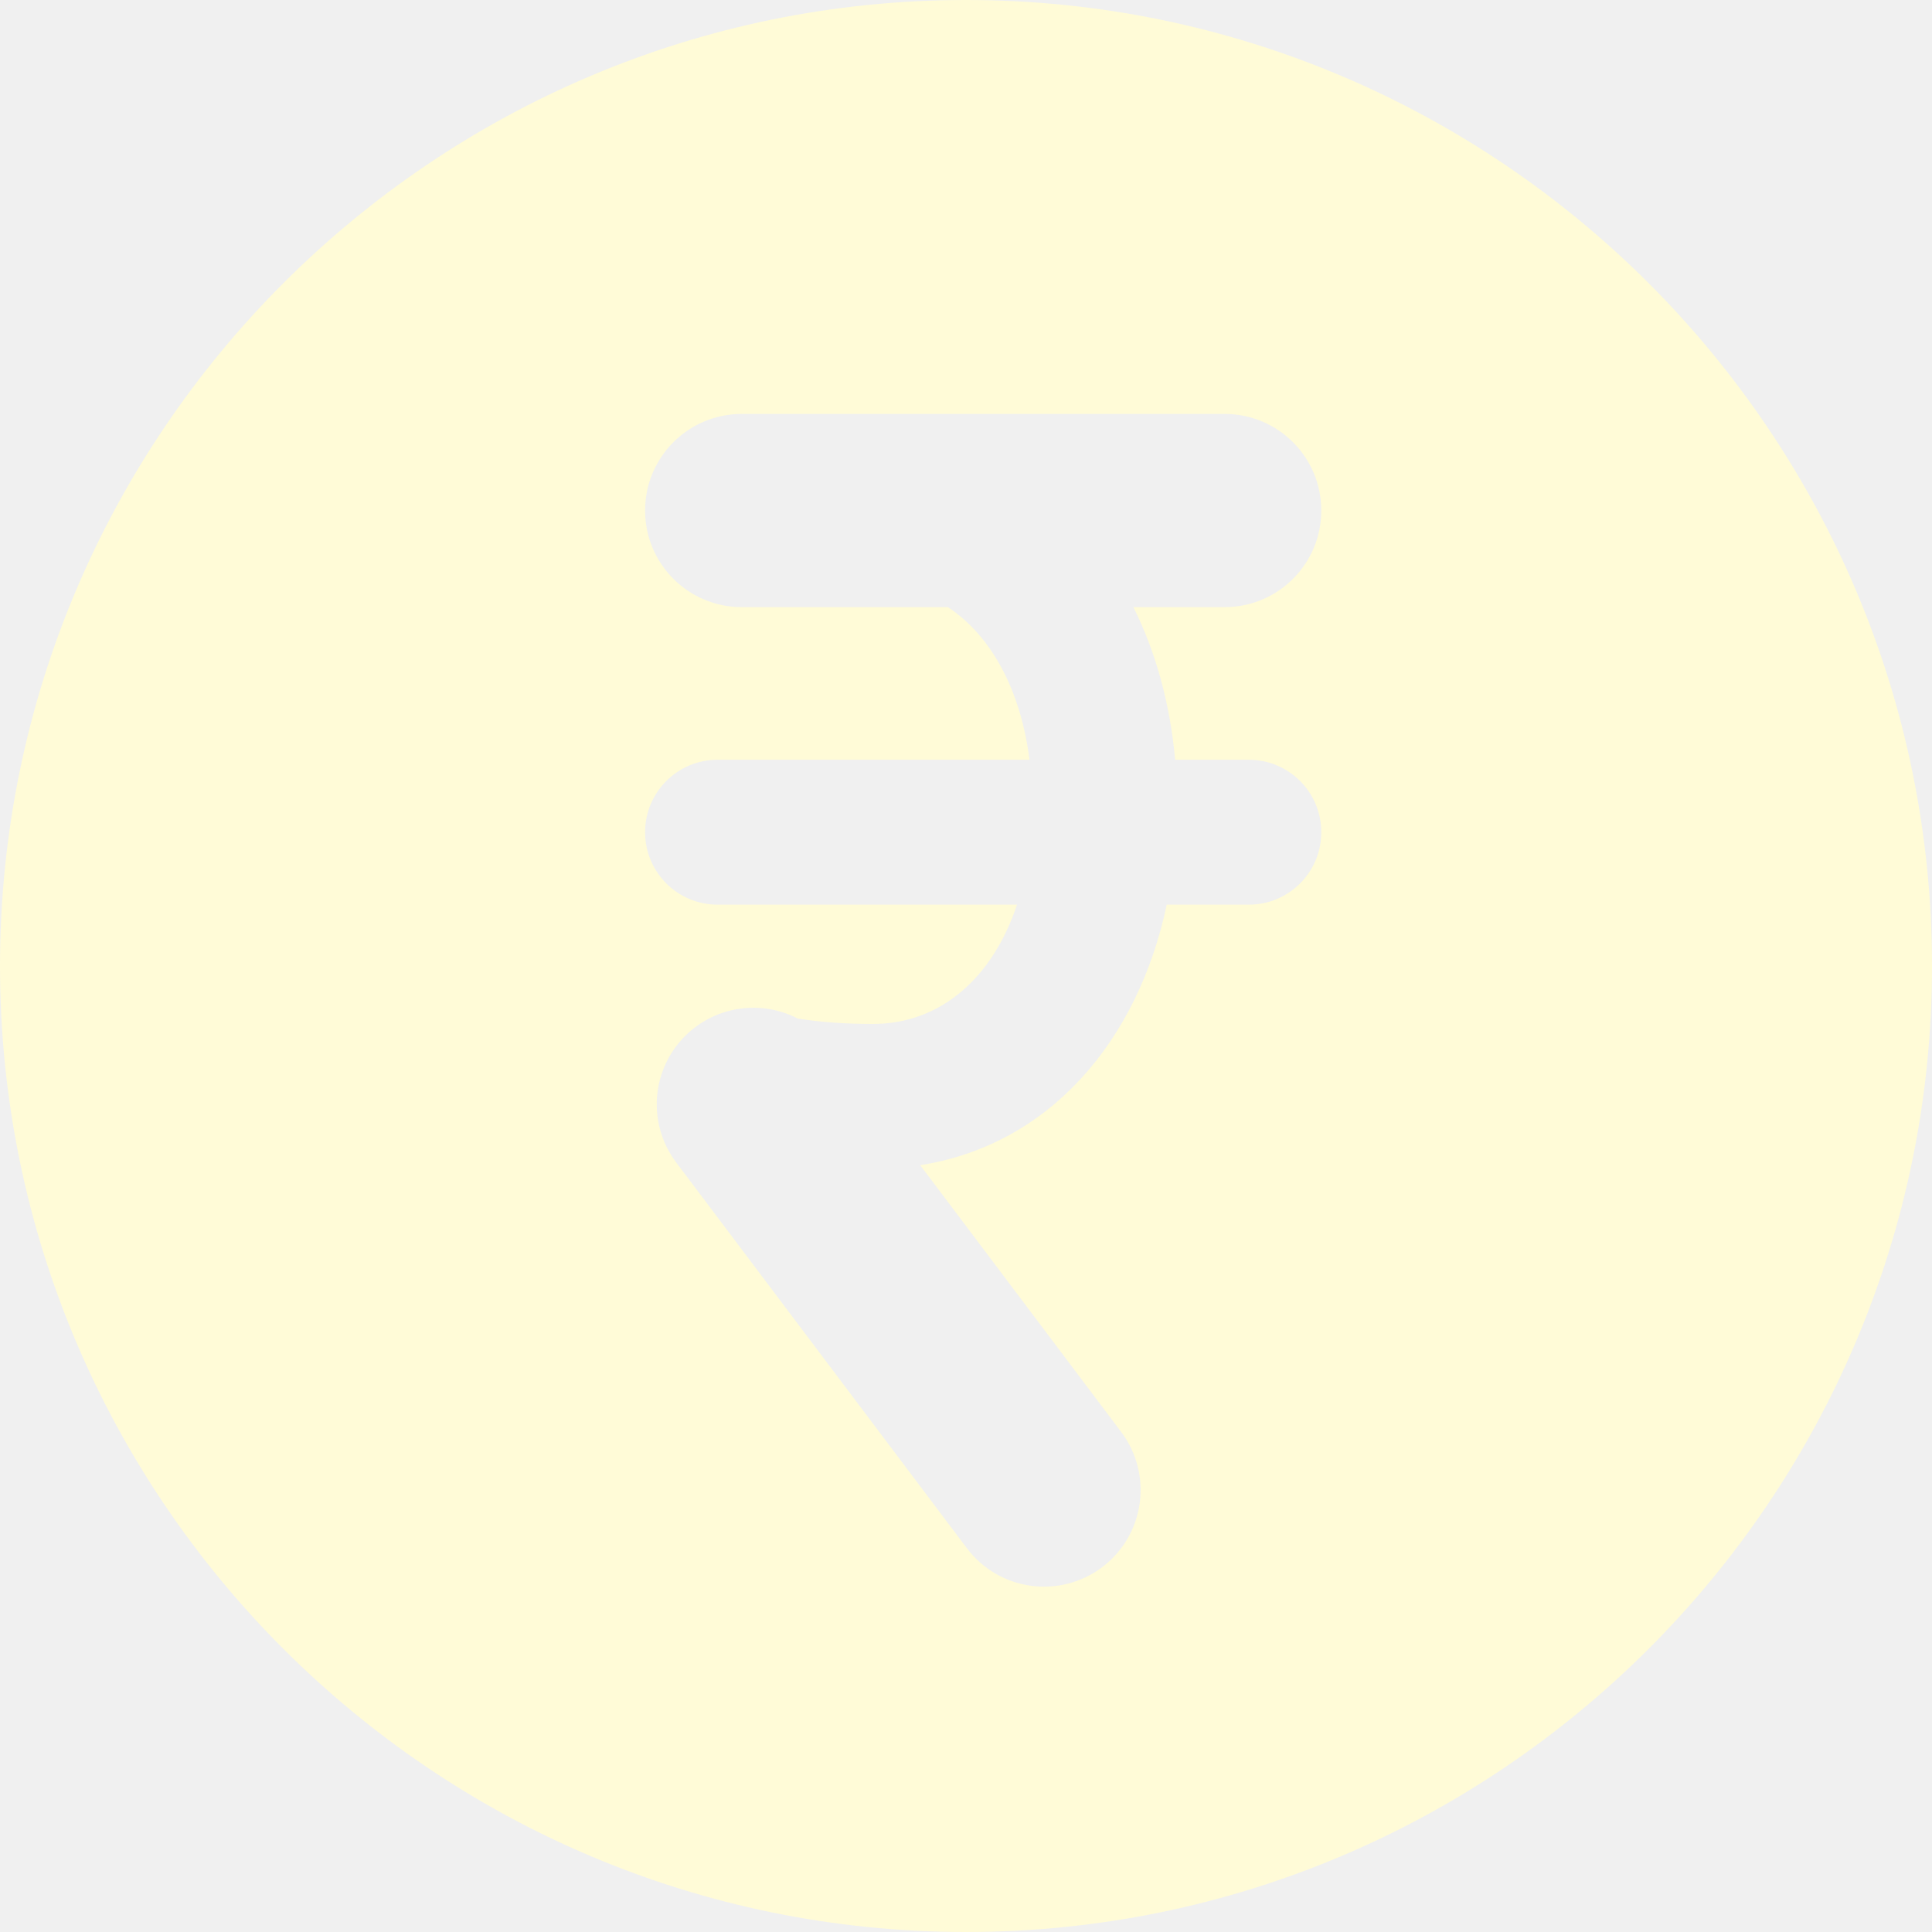
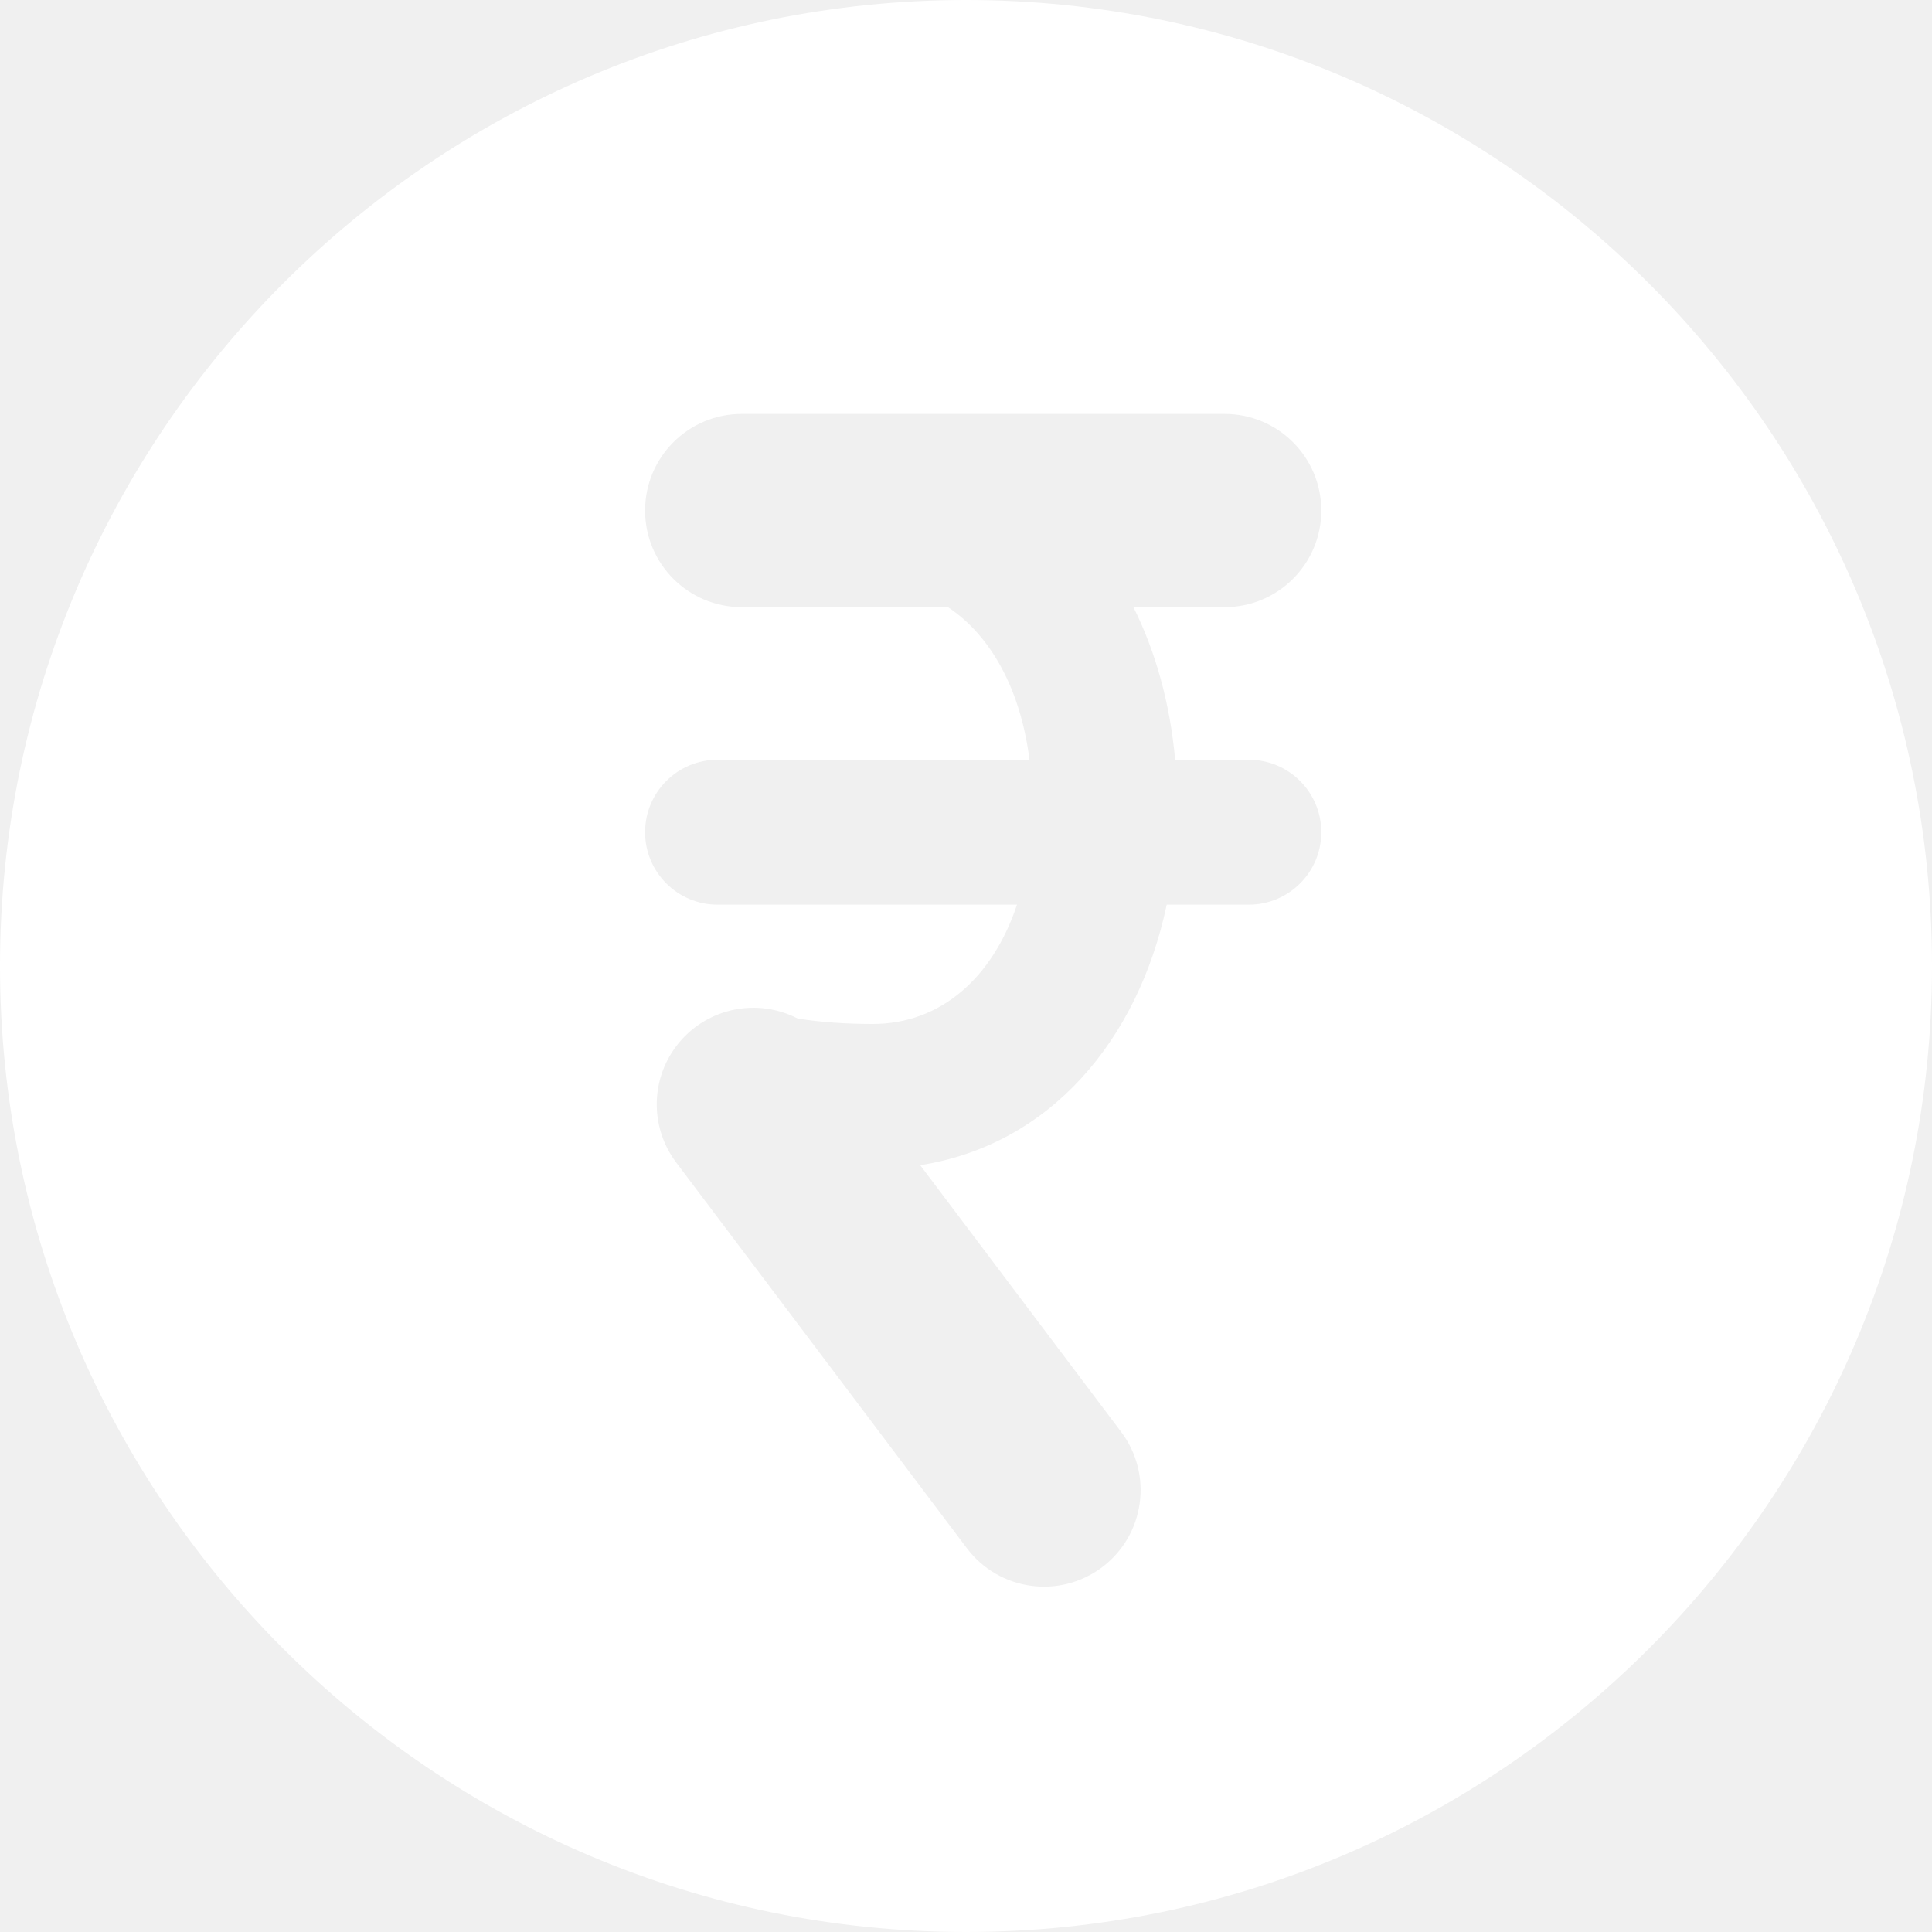
<svg xmlns="http://www.w3.org/2000/svg" width="800px" height="800px" viewBox="0 0 20 20">
-   <path d="M20 10c0-5.514-4.486-10-10-10S0 4.486 0 10s4.486 10 10 10 10-4.486 10-10zM9.526 12.062l2.08 2.761a1 1 0 11-1.597 1.204L7 12.034a1 1 0 011.258-1.49c.234.037.492.056.777.056.702 0 1.241-.478 1.493-1.235h-3.1a.75.75 0 110-1.5h3.229c-.09-.72-.395-1.283-.844-1.58H7.678a1 1 0 110-2h5a1 1 0 110 2h-.945c.233.467.38 1.004.432 1.58h.763a.75.75 0 110 1.5h-.85c-.298 1.407-1.21 2.486-2.552 2.697z" fill="#FFFBD7" />
+   <path d="M20 10c0-5.514-4.486-10-10-10S0 4.486 0 10s4.486 10 10 10 10-4.486 10-10zM9.526 12.062l2.08 2.761a1 1 0 11-1.597 1.204L7 12.034a1 1 0 011.258-1.49c.234.037.492.056.777.056.702 0 1.241-.478 1.493-1.235h-3.1a.75.75 0 110-1.5h3.229c-.09-.72-.395-1.283-.844-1.58H7.678a1 1 0 110-2h5a1 1 0 110 2h-.945c.233.467.38 1.004.432 1.58h.763a.75.75 0 110 1.5h-.85c-.298 1.407-1.21 2.486-2.552 2.697z" fill="#fff" />
</svg>
